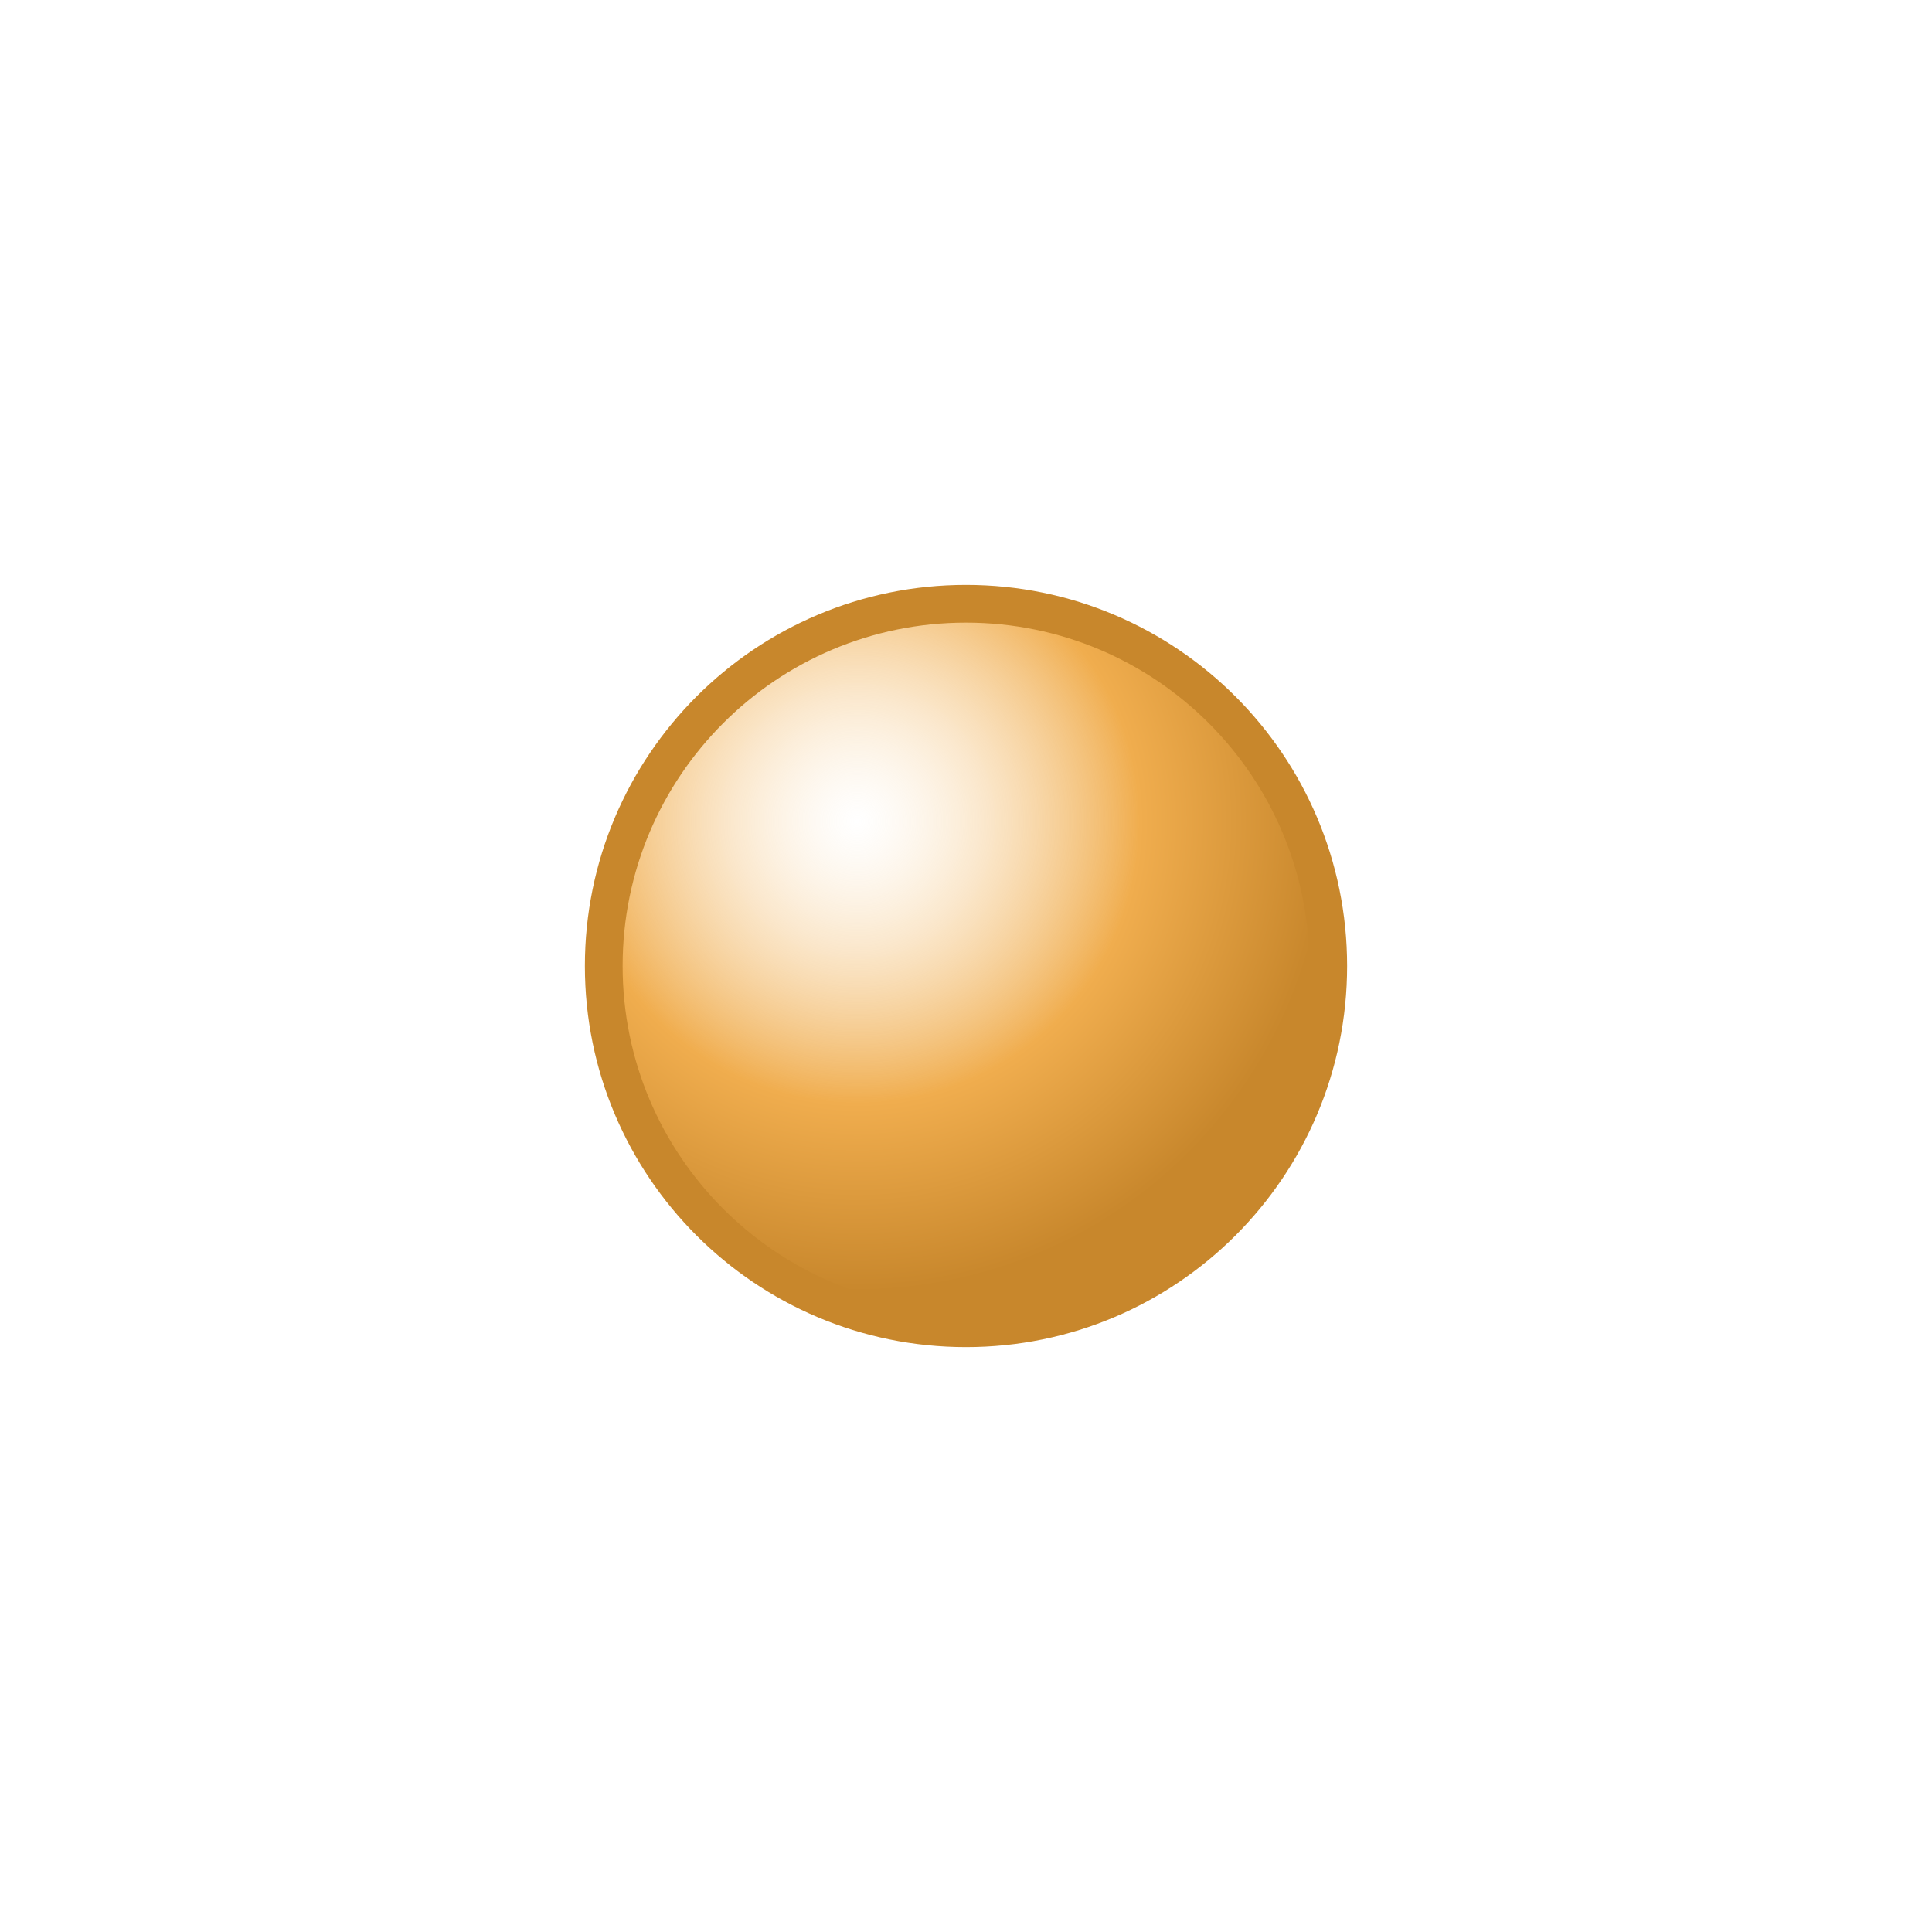
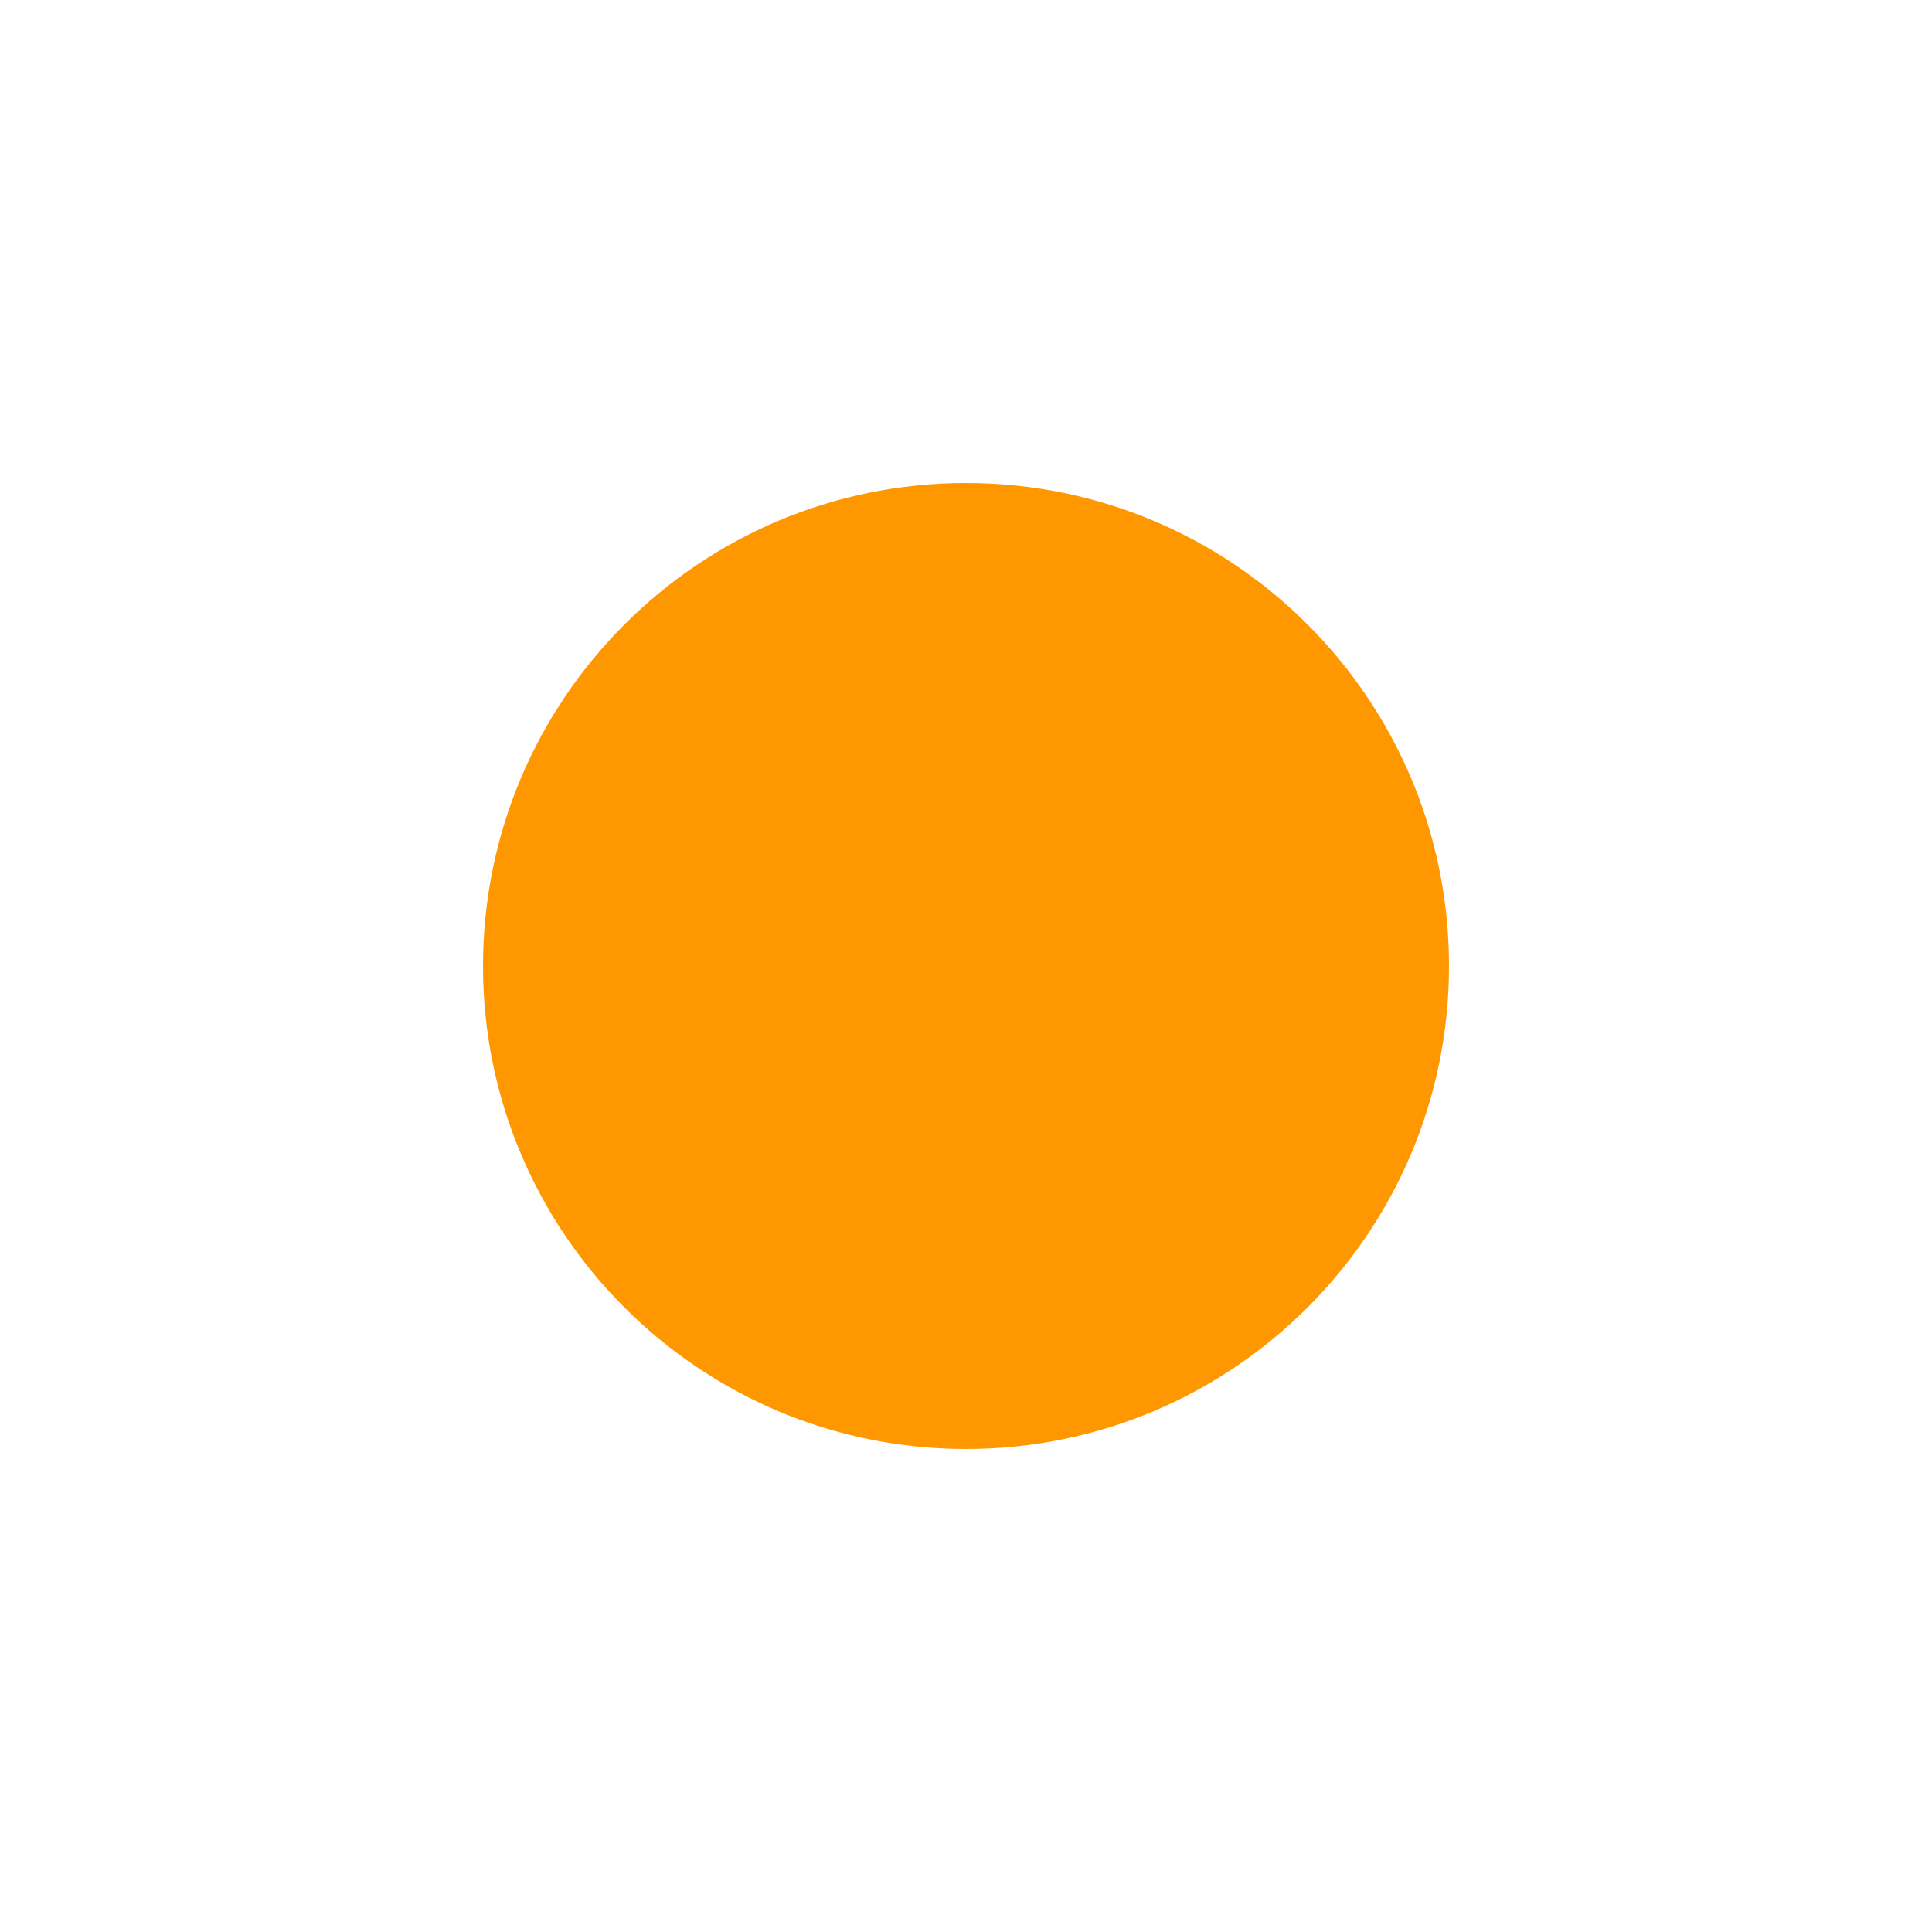
- <svg xmlns="http://www.w3.org/2000/svg" width="64" height="64" viewBox="0 0 64 64" shape-rendering="geometricPrecision">
-   <defs>
-     <radialGradient id="status_warn_grad" cx="35%" cy="30%" r="65%">
-       <stop offset="0%" stop-color="#ffffff" stop-opacity="0.35" />
-       <stop offset="60%" stop-color="#f0ad4e" />
-       <stop offset="100%" stop-color="#c8872c" />
-     </radialGradient>
-   </defs>
-   <circle cx="32" cy="32" r="12" fill="url(#status_warn_grad)" stroke="#c8872c" stroke-width="1.25" />
+ <svg xmlns="http://www.w3.org/2000/svg" width="16" height="16" viewBox="0 0 1024 1024">
+   <g transform="translate(512,512) scale(0.5) translate(-512,-512)">
+     <path d="M512 512m-512 0a512 512 0 1 0 1024 0 512 512 0 1 0-1024 0Z" fill="#FF9800" />
+   </g>
</svg>
